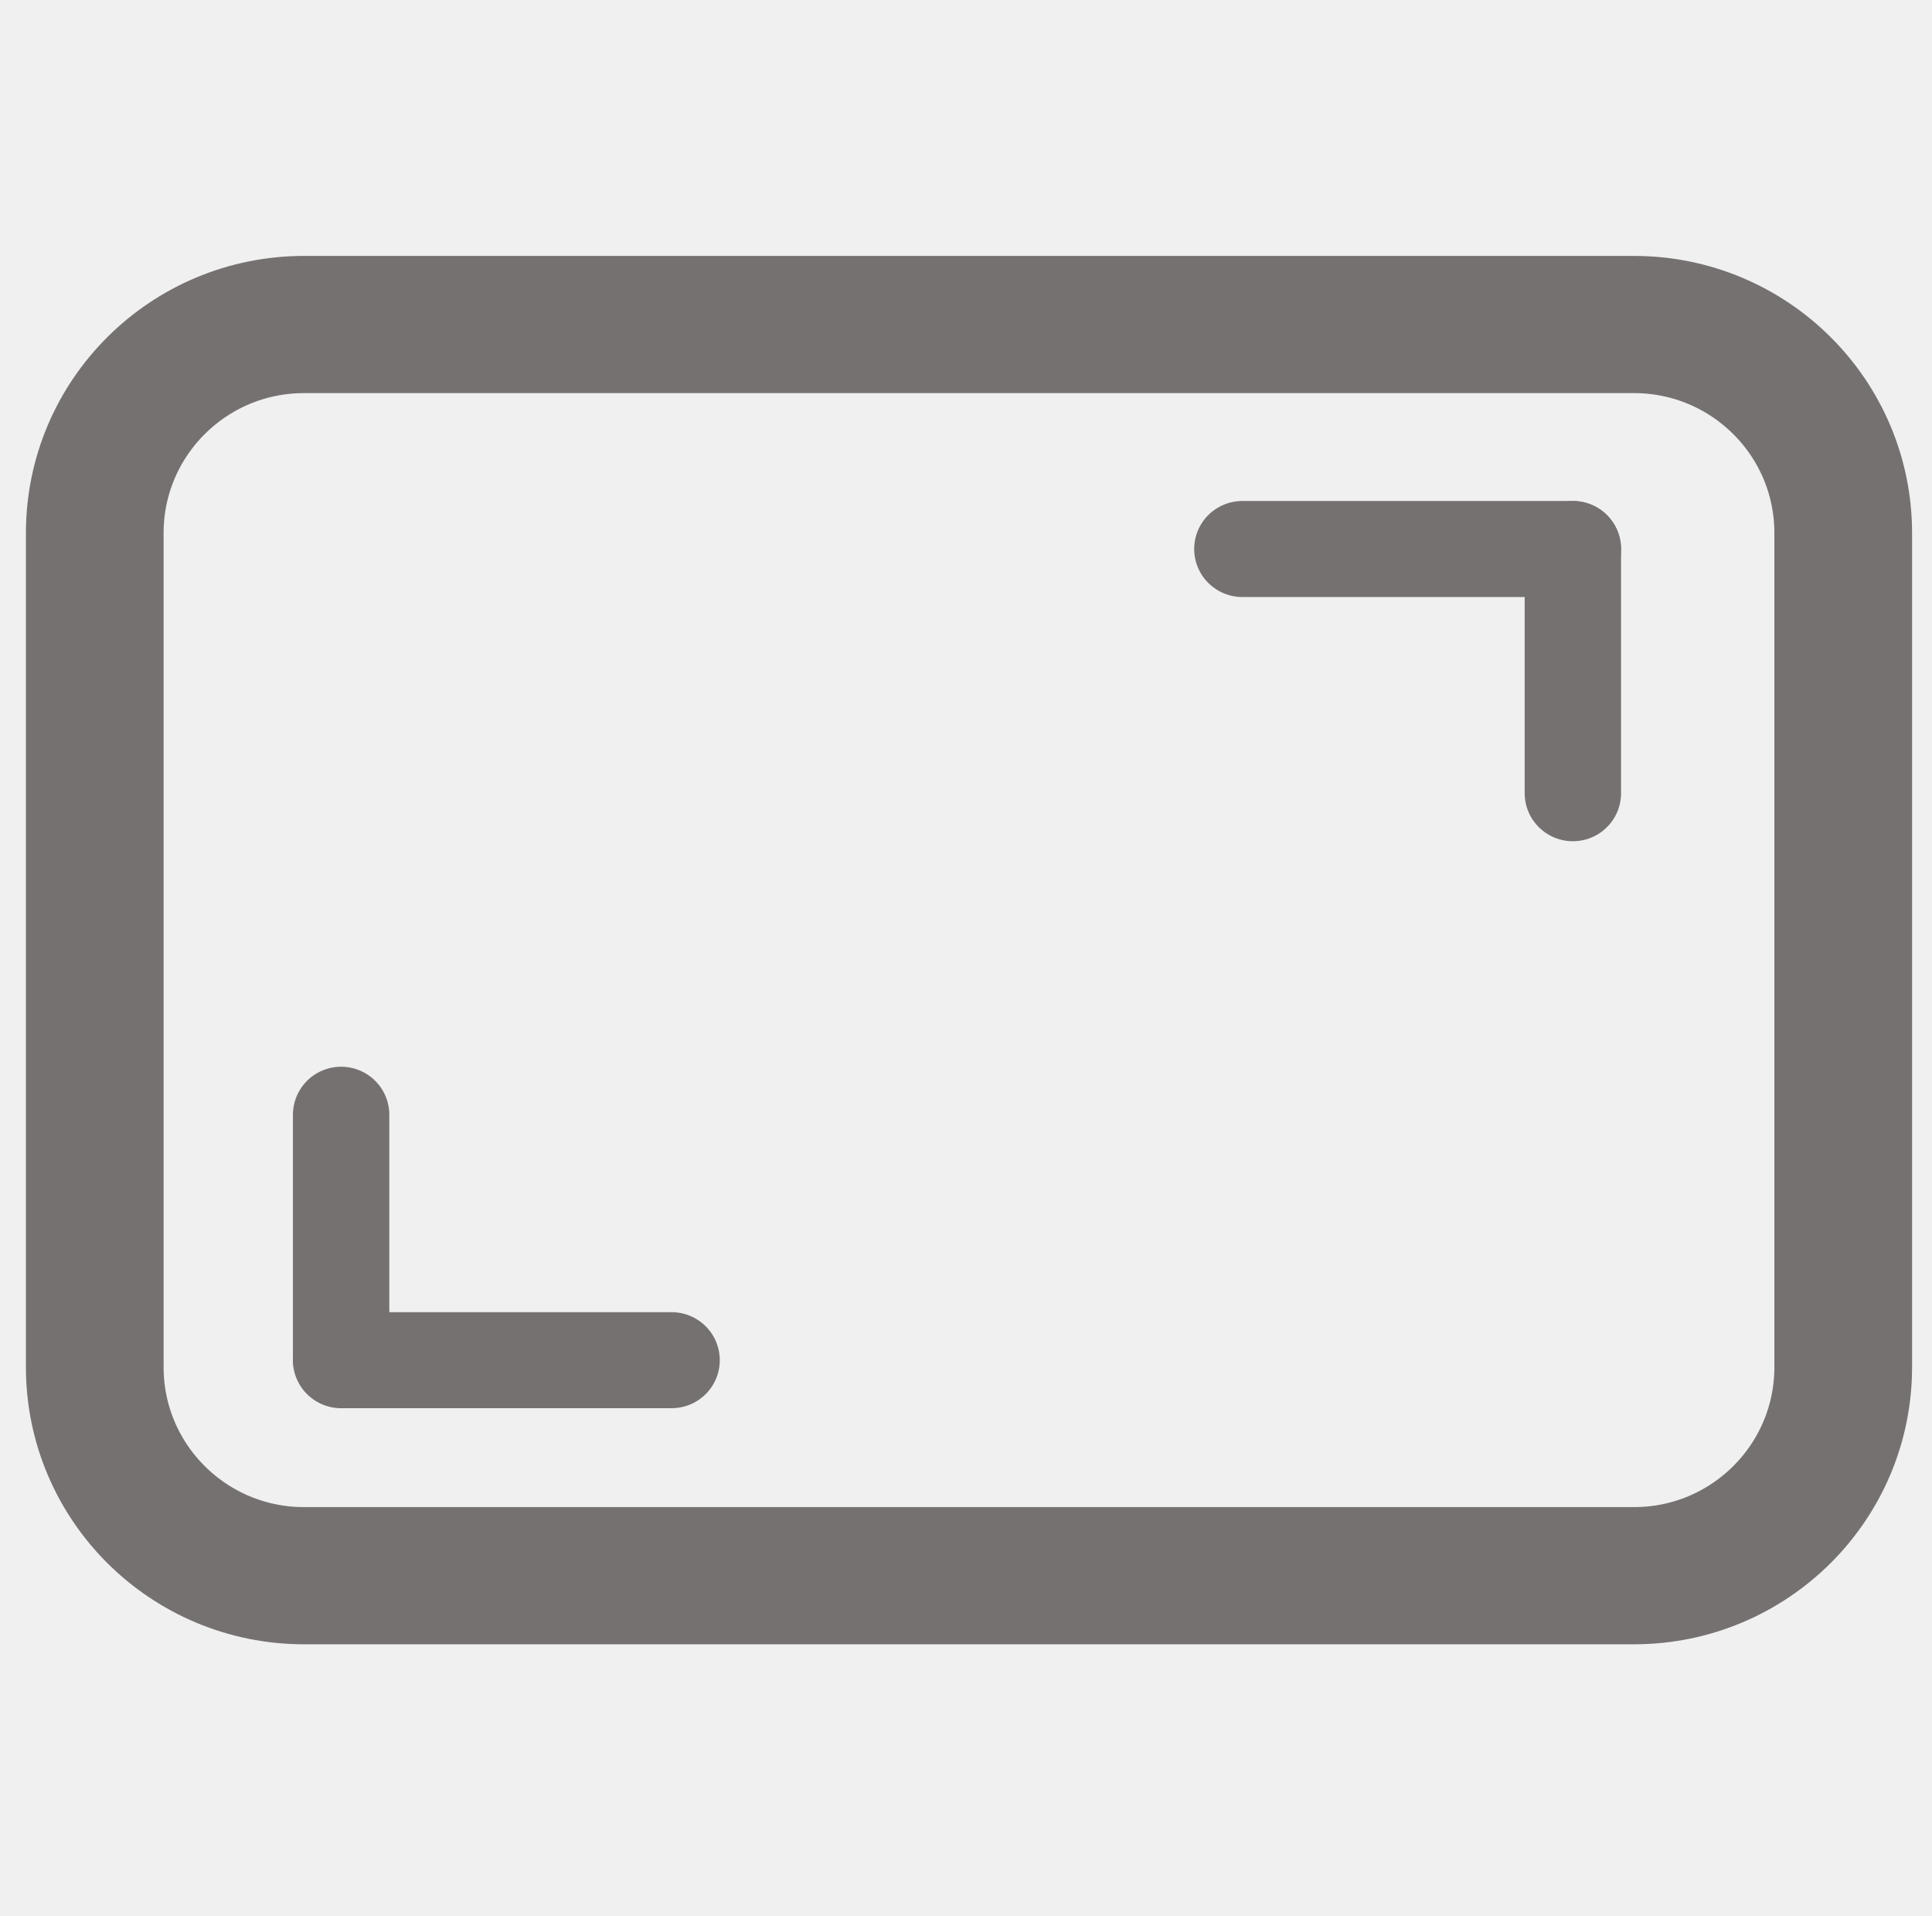
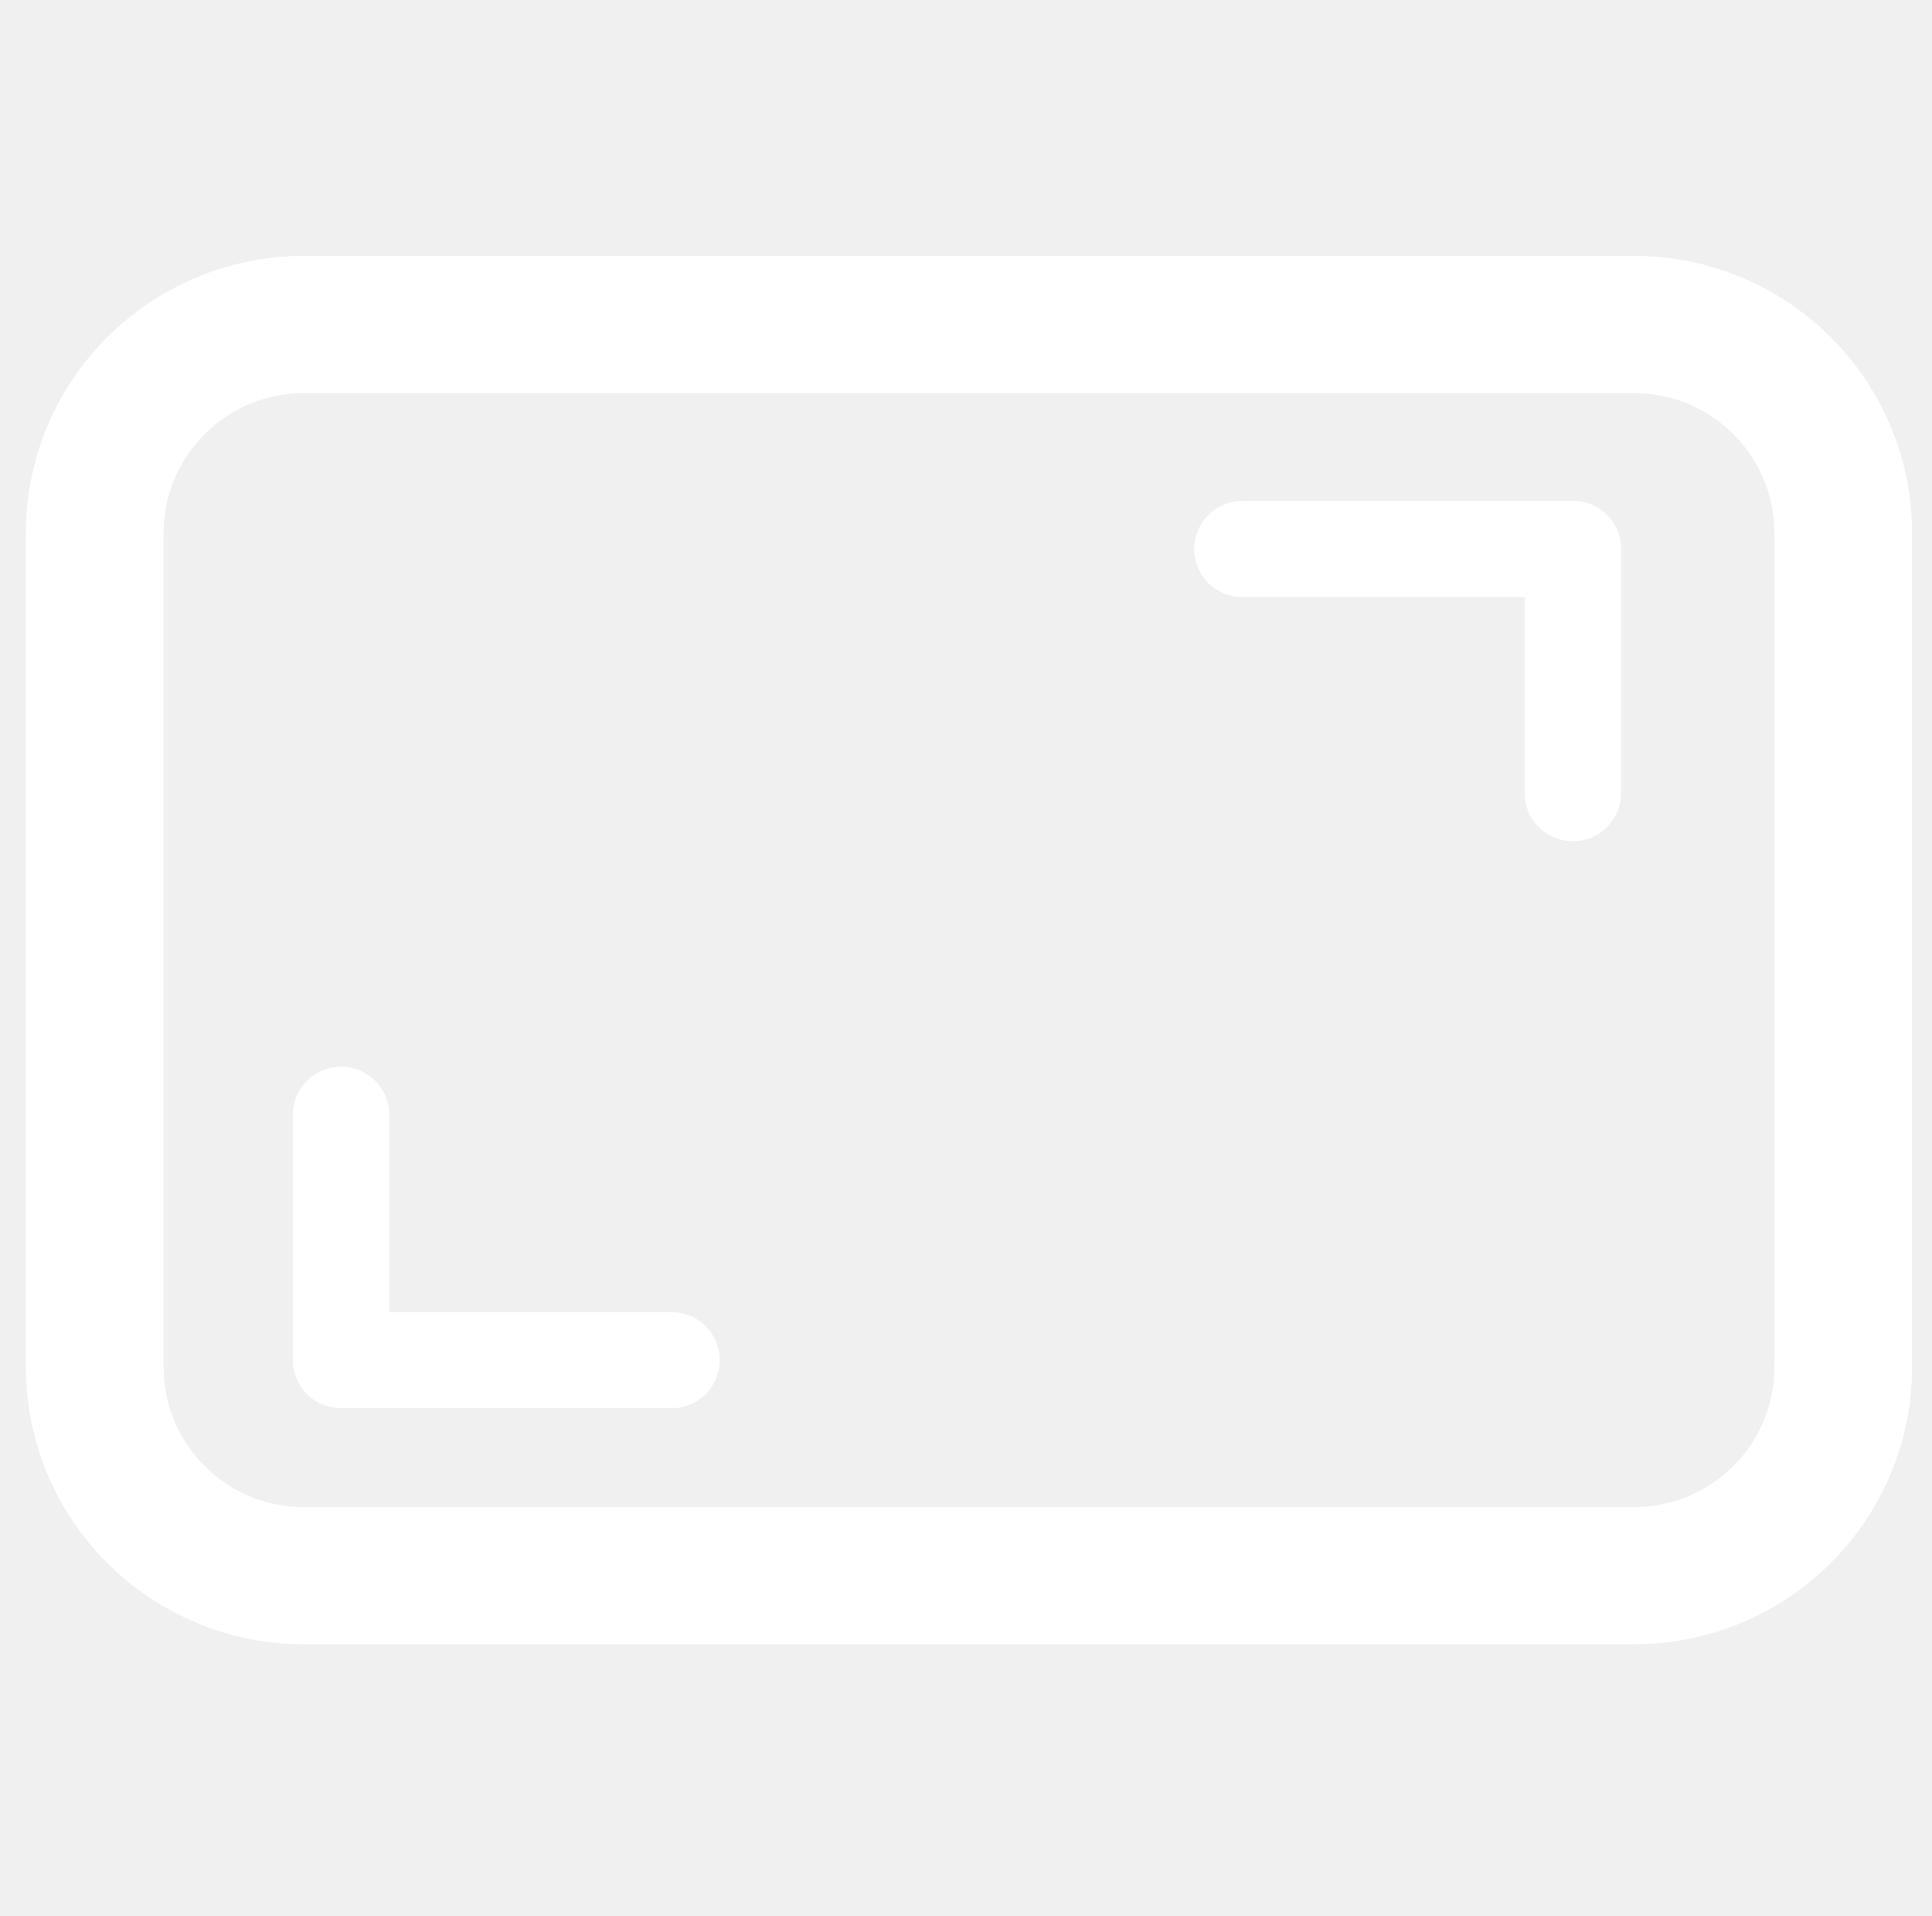
<svg xmlns="http://www.w3.org/2000/svg" width="116" height="115" xml:space="preserve" overflow="hidden">
  <defs>
    <clipPath id="clip0">
      <rect x="48" y="225" width="116" height="115" />
    </clipPath>
    <clipPath id="clip1">
      <rect x="49" y="226" width="114" height="114" />
    </clipPath>
    <clipPath id="clip2">
      <rect x="49" y="239" width="114" height="86" />
    </clipPath>
    <clipPath id="clip3">
      <rect x="49" y="239" width="114" height="86" />
    </clipPath>
    <clipPath id="clip4">
      <rect x="49" y="239" width="114" height="86" />
    </clipPath>
  </defs>
  <g clip-path="url(#clip0)" transform="translate(-48 -225)">
    <g clip-path="url(#clip1)">
      <g clip-path="url(#clip2)">
        <g clip-path="url(#clip3)">
          <g clip-path="url(#clip4)">
-             <path d="M44.206 142.622C44.206 135.708 49.811 130.103 56.725 130.103L136.272 130.103C143.186 130.103 148.791 135.708 148.791 142.622L148.791 192.697C148.791 199.612 143.186 205.217 136.272 205.217L56.725 205.217C49.811 205.217 44.206 199.612 44.206 192.697Z" stroke="#767171" stroke-width="8.236" stroke-linecap="butt" stroke-linejoin="miter" stroke-miterlimit="8" stroke-opacity="1" fill="none" fill-rule="evenodd" transform="matrix(1.00378 0 0 1 9.31646 114.379)" />
-             <path d="M58.941 192.279 78.709 192.279" stroke="#767171" stroke-width="5.765" stroke-linecap="round" stroke-linejoin="miter" stroke-miterlimit="8" stroke-opacity="1" fill="none" fill-rule="evenodd" transform="matrix(1.00378 0 0 1 9.31646 114.379)" />
-             <path d="M0 0 6.48522e-05 14.66" stroke="#767171" stroke-width="5.765" stroke-linecap="round" stroke-linejoin="miter" stroke-miterlimit="8" stroke-opacity="1" fill="none" fill-rule="evenodd" transform="matrix(1.00378 0 0 -1 68.481 306.583)" />
-             <path d="M112.851 143.58 132.618 143.58" stroke="#767171" stroke-width="5.765" stroke-linecap="round" stroke-linejoin="miter" stroke-miterlimit="8" stroke-opacity="1" fill="none" fill-rule="evenodd" transform="matrix(1.00378 0 0 1 9.31646 114.379)" />
-             <path d="M0 0 6.48522e-05 14.66" stroke="#767171" stroke-width="5.765" stroke-linecap="round" stroke-linejoin="miter" stroke-miterlimit="8" stroke-opacity="1" fill="none" fill-rule="evenodd" transform="matrix(1.00378 -1.22465e-16 -1.22928e-16 -1 142.437 272.62)" />
+             <path d="M44.206 142.622C44.206 135.708 49.811 130.103 56.725 130.103L136.272 130.103C143.186 130.103 148.791 135.708 148.791 142.622L148.791 192.697C148.791 199.612 143.186 205.217 136.272 205.217L56.725 205.217C49.811 205.217 44.206 199.612 44.206 192.697Z" stroke="#ffffff" stroke-width="8.236" stroke-linecap="butt" stroke-linejoin="miter" stroke-miterlimit="8" stroke-opacity="1" fill="none" fill-rule="evenodd" transform="matrix(1.00378 0 0 1 9.31646 114.379)" />
+             <path d="M58.941 192.279 78.709 192.279" stroke="#ffffff" stroke-width="5.765" stroke-linecap="round" stroke-linejoin="miter" stroke-miterlimit="8" stroke-opacity="1" fill="none" fill-rule="evenodd" transform="matrix(1.00378 0 0 1 9.31646 114.379)" />
+             <path d="M0 0 6.48522e-05 14.66" stroke="#ffffff" stroke-width="5.765" stroke-linecap="round" stroke-linejoin="miter" stroke-miterlimit="8" stroke-opacity="1" fill="none" fill-rule="evenodd" transform="matrix(1.00378 0 0 -1 68.481 306.583)" />
+             <path d="M112.851 143.58 132.618 143.58" stroke="#ffffff" stroke-width="5.765" stroke-linecap="round" stroke-linejoin="miter" stroke-miterlimit="8" stroke-opacity="1" fill="none" fill-rule="evenodd" transform="matrix(1.00378 0 0 1 9.31646 114.379)" />
+             <path d="M0 0 6.48522e-05 14.66" stroke="#ffffff" stroke-width="5.765" stroke-linecap="round" stroke-linejoin="miter" stroke-miterlimit="8" stroke-opacity="1" fill="none" fill-rule="evenodd" transform="matrix(1.00378 -1.22465e-16 -1.22928e-16 -1 142.437 272.62)" />
          </g>
        </g>
      </g>
    </g>
  </g>
</svg>
